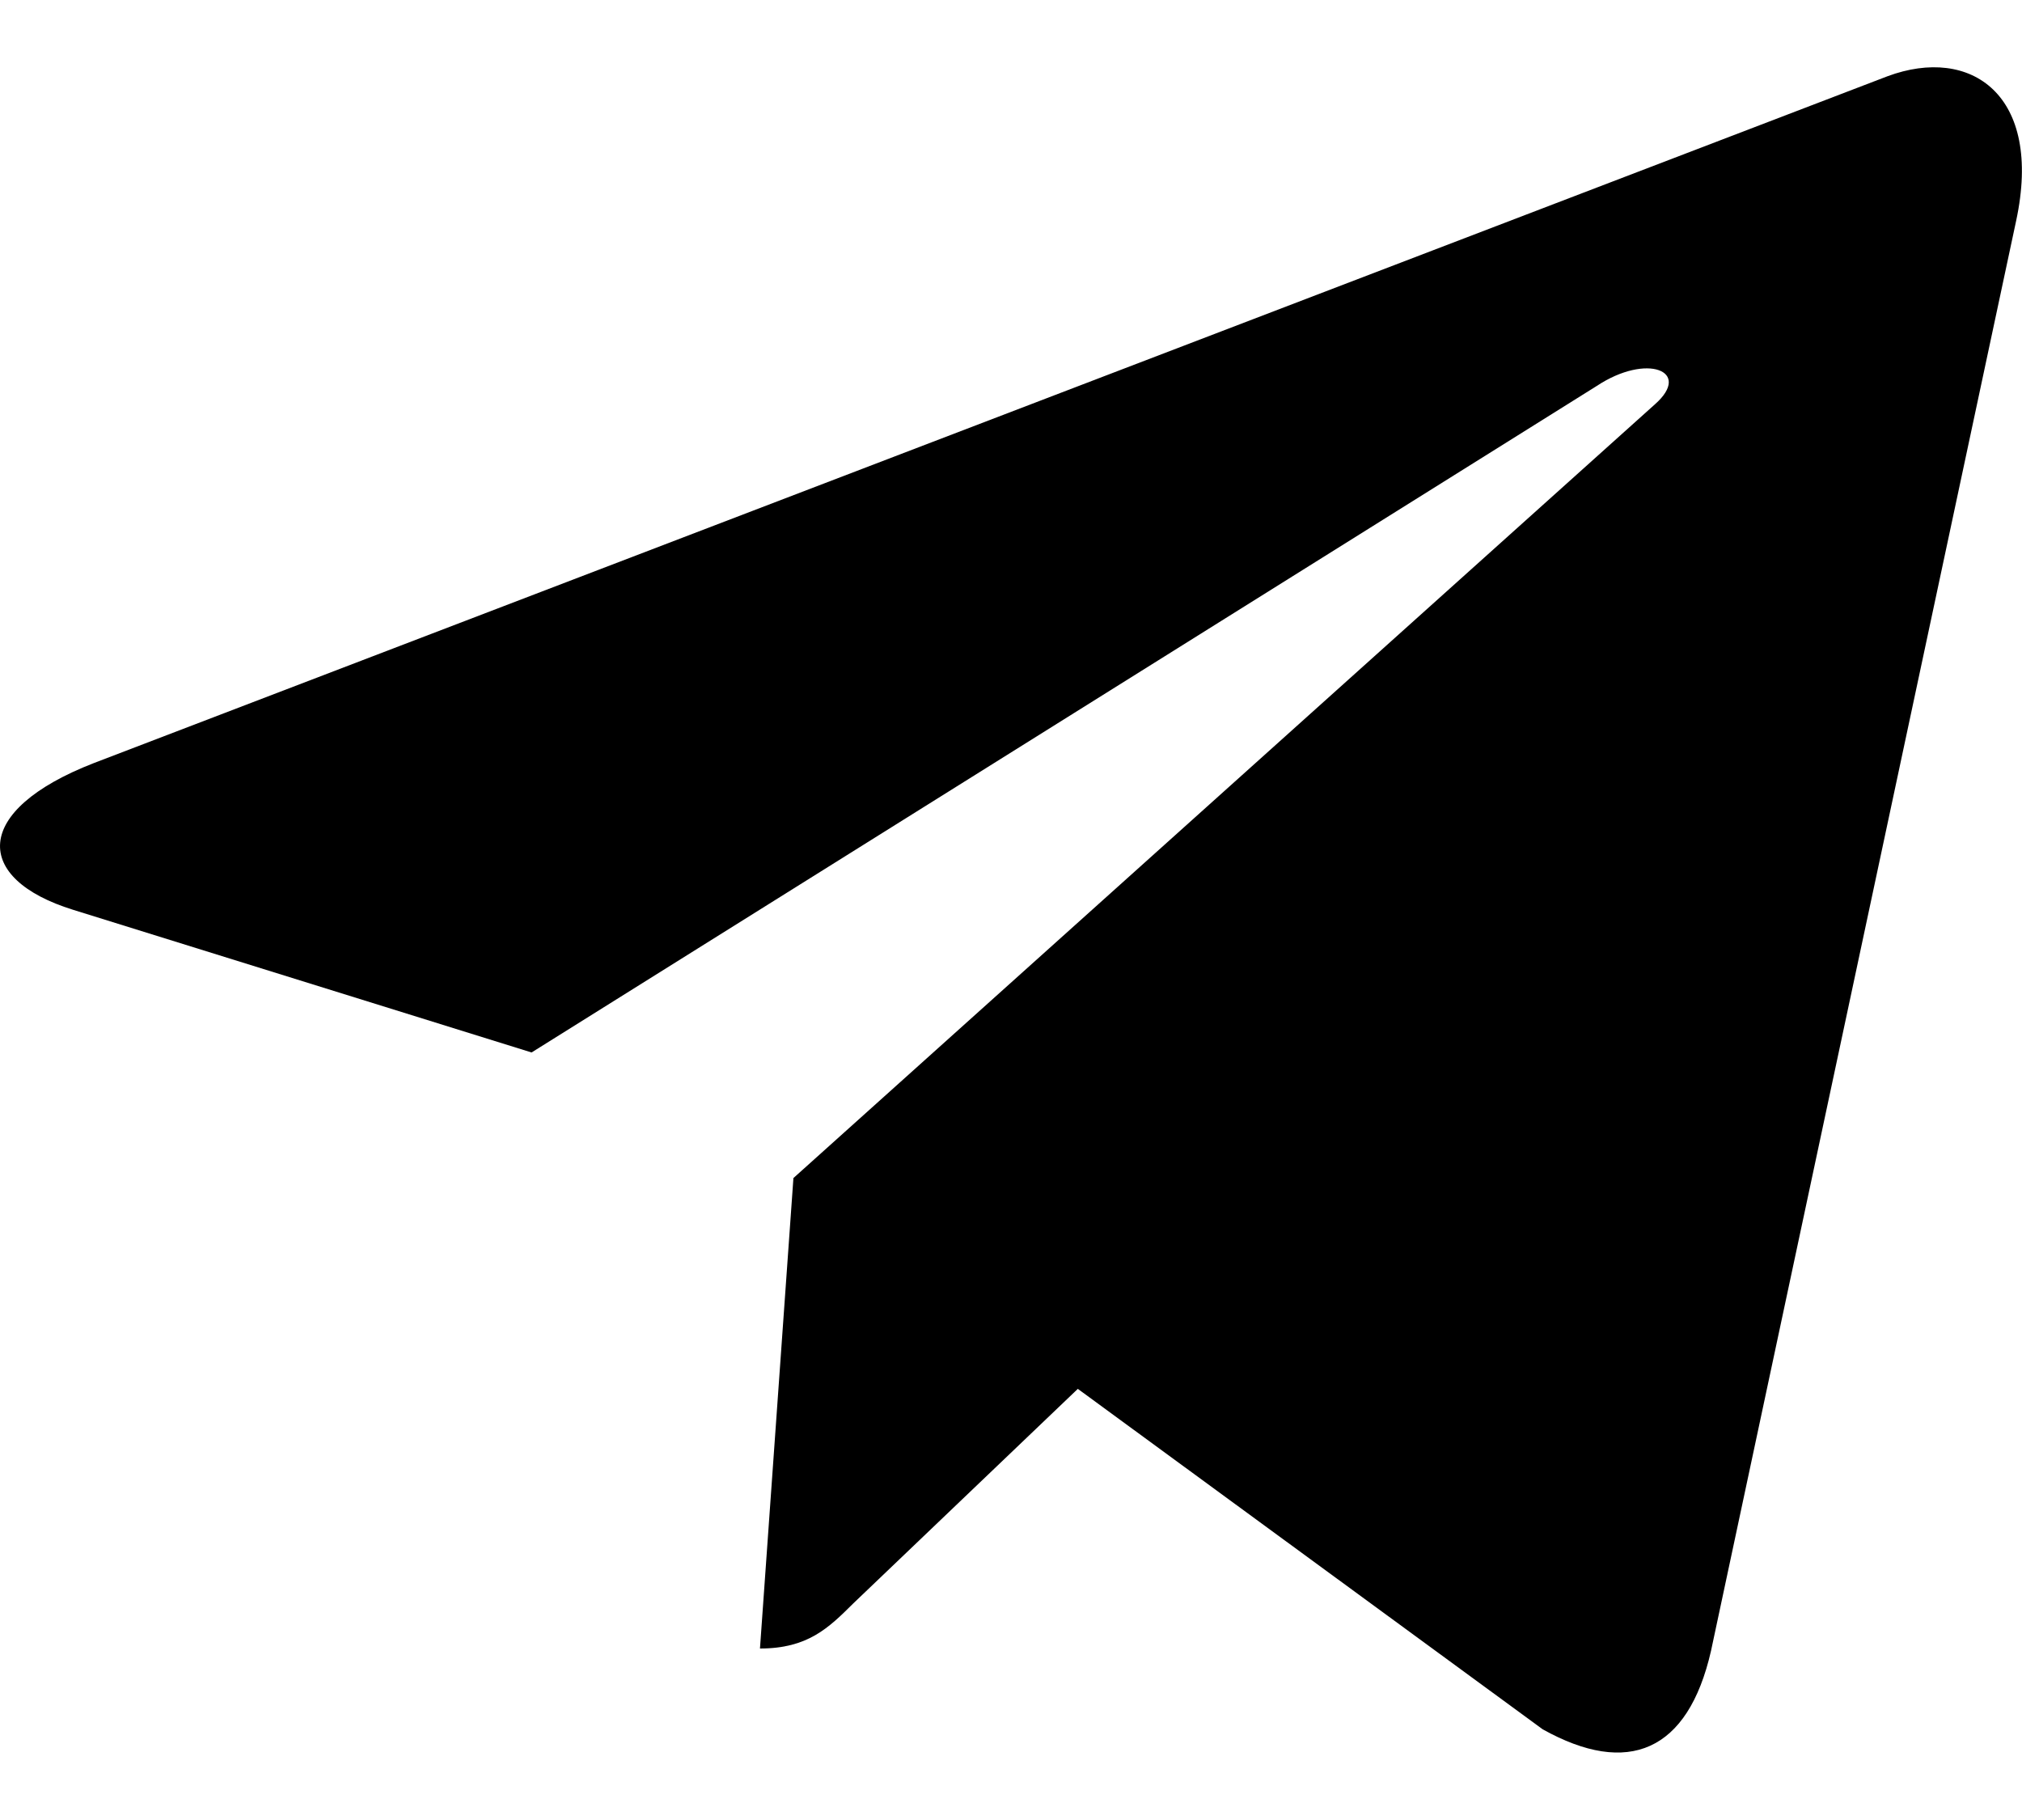
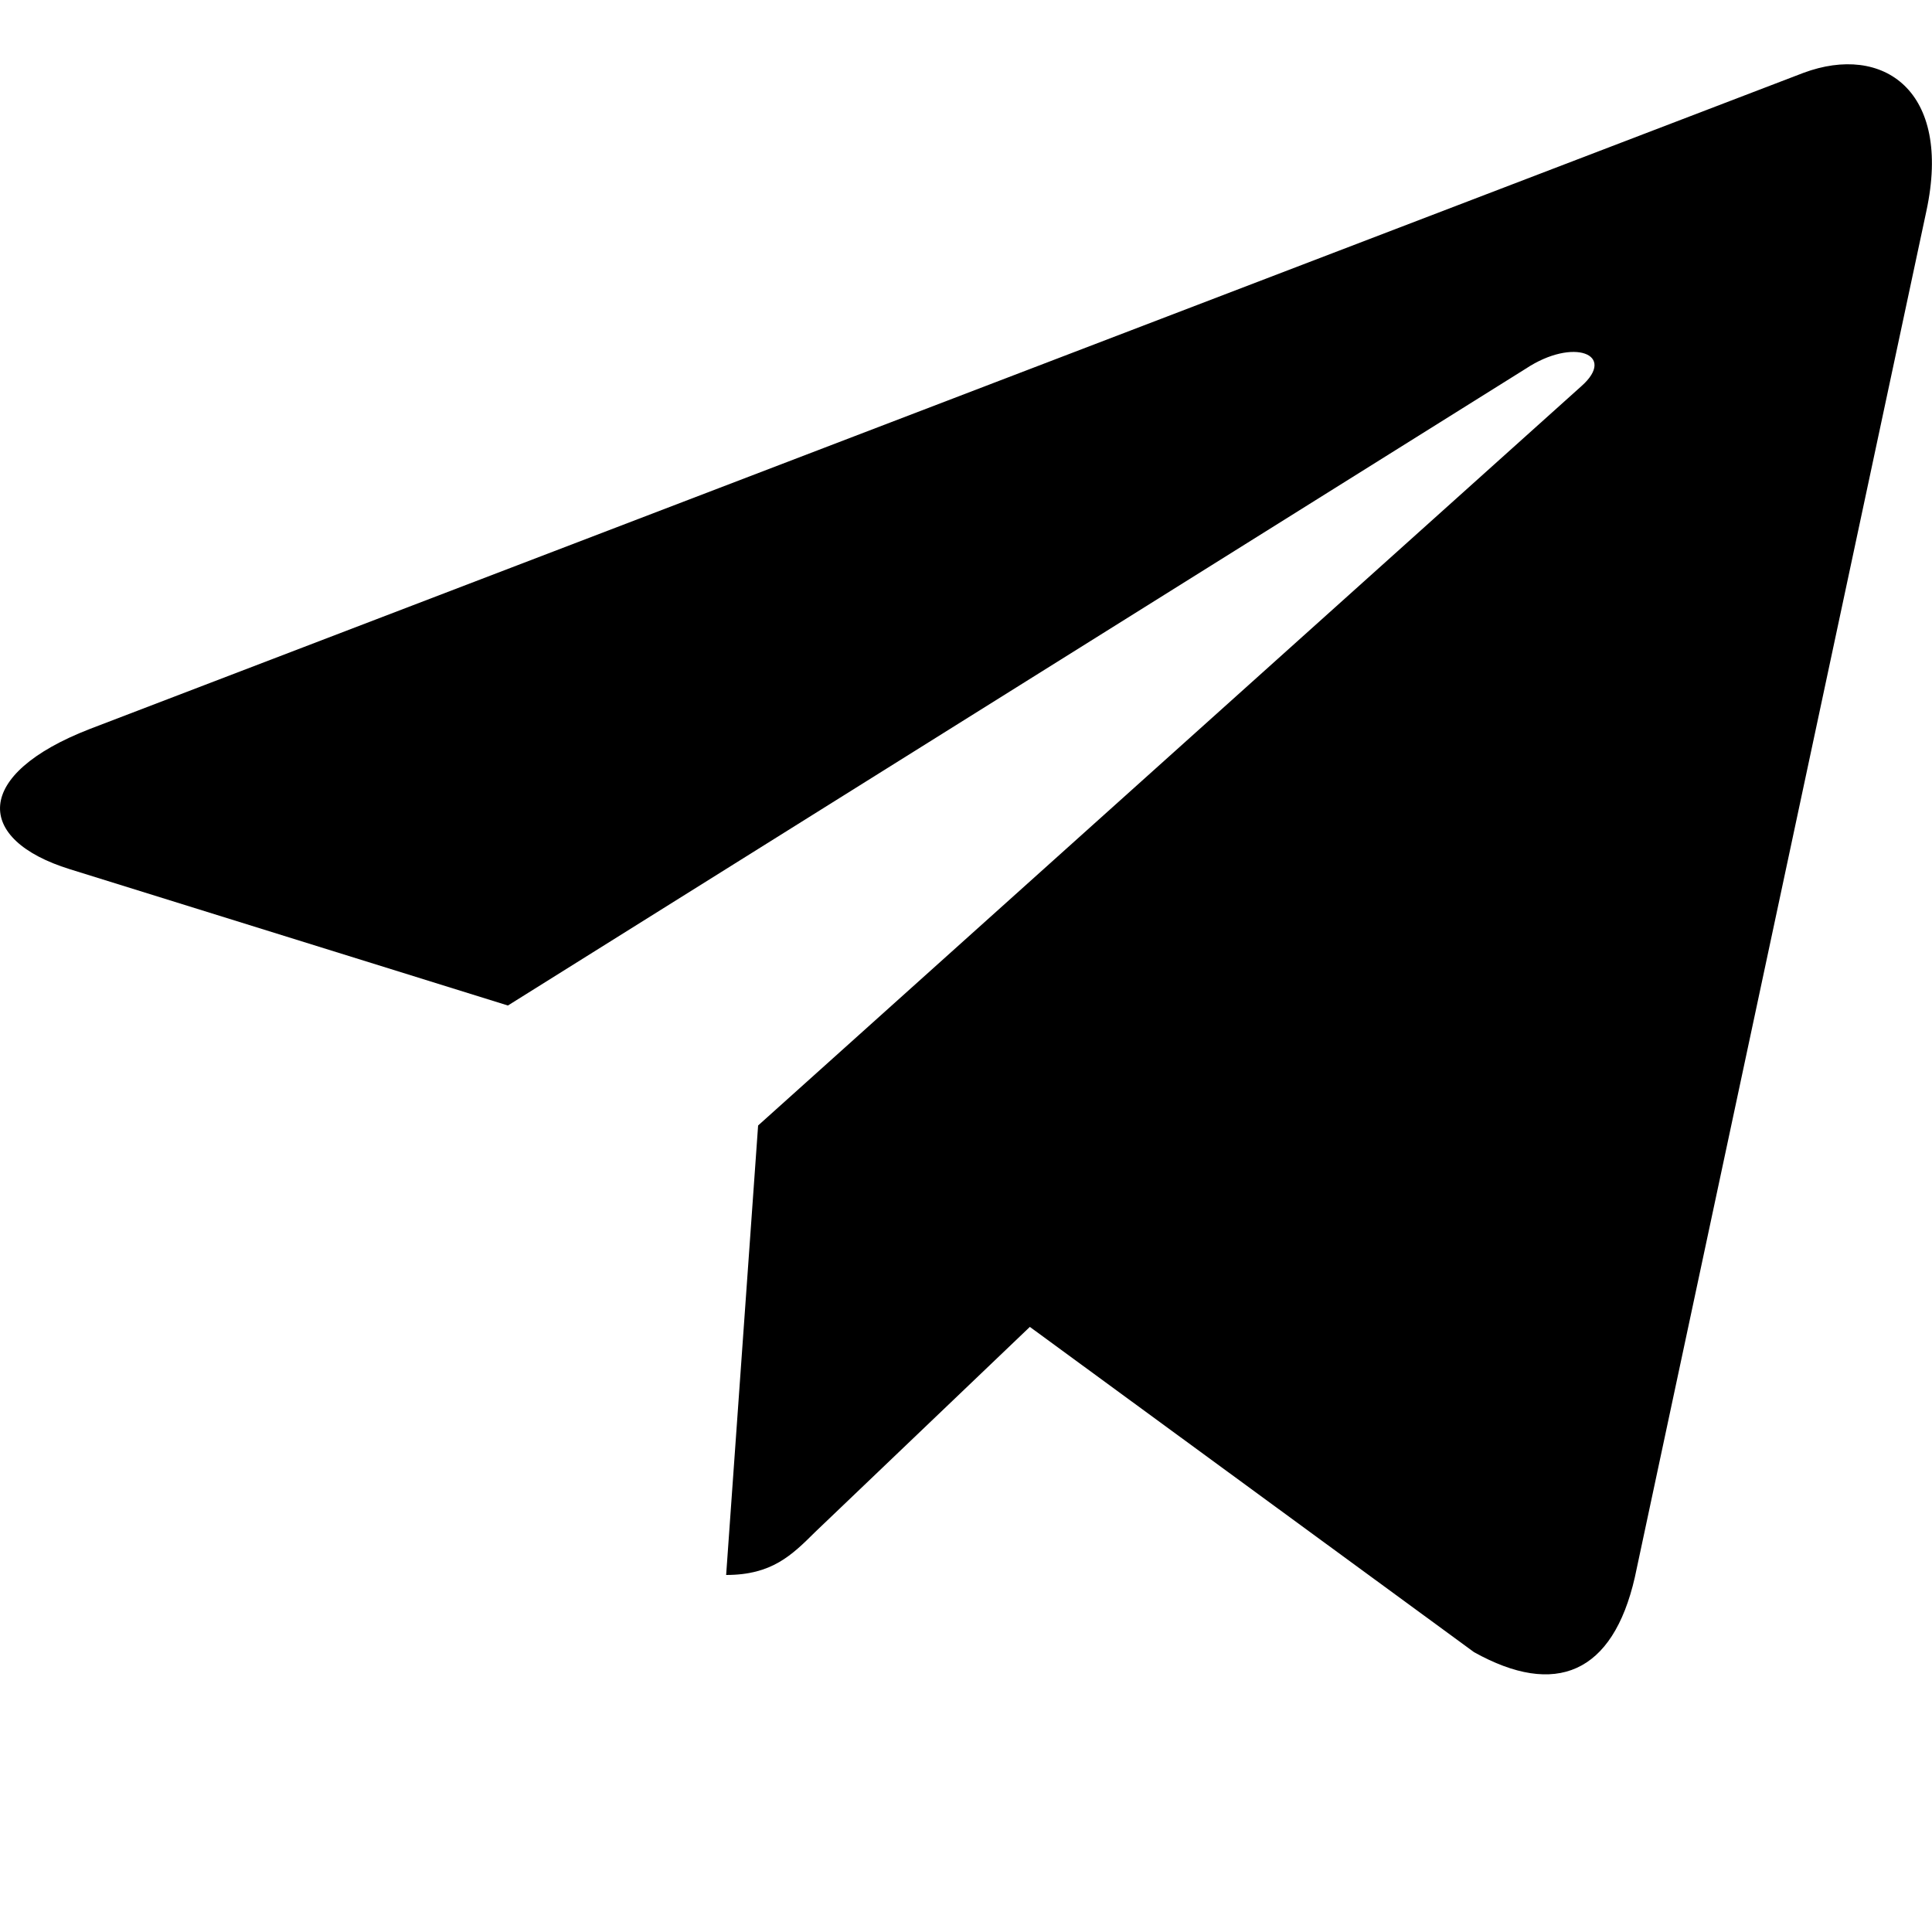
- <svg xmlns="http://www.w3.org/2000/svg" fill="none" viewBox="0 0 20 18" preserveAspectRatio="xMidYMid slice">
+ <svg xmlns="http://www.w3.org/2000/svg" fill="none" viewBox="0 0 20 20" preserveAspectRatio="xMidYMid slice">
  <path d="M7.848 11.65l-.331 4.654c.473 0 .678-.203.924-.447l2.22-2.121 4.598 3.367c.843.47 1.437.223 1.665-.776l3.018-14.143C20.21.936 19.493.448 18.67.754L.928 7.547c-1.21.47-1.192 1.145-.205 1.451l4.535 1.411 10.536-6.592c.496-.329.947-.147.576.181l-8.522 7.653z" fill="currentColor" />
</svg>
